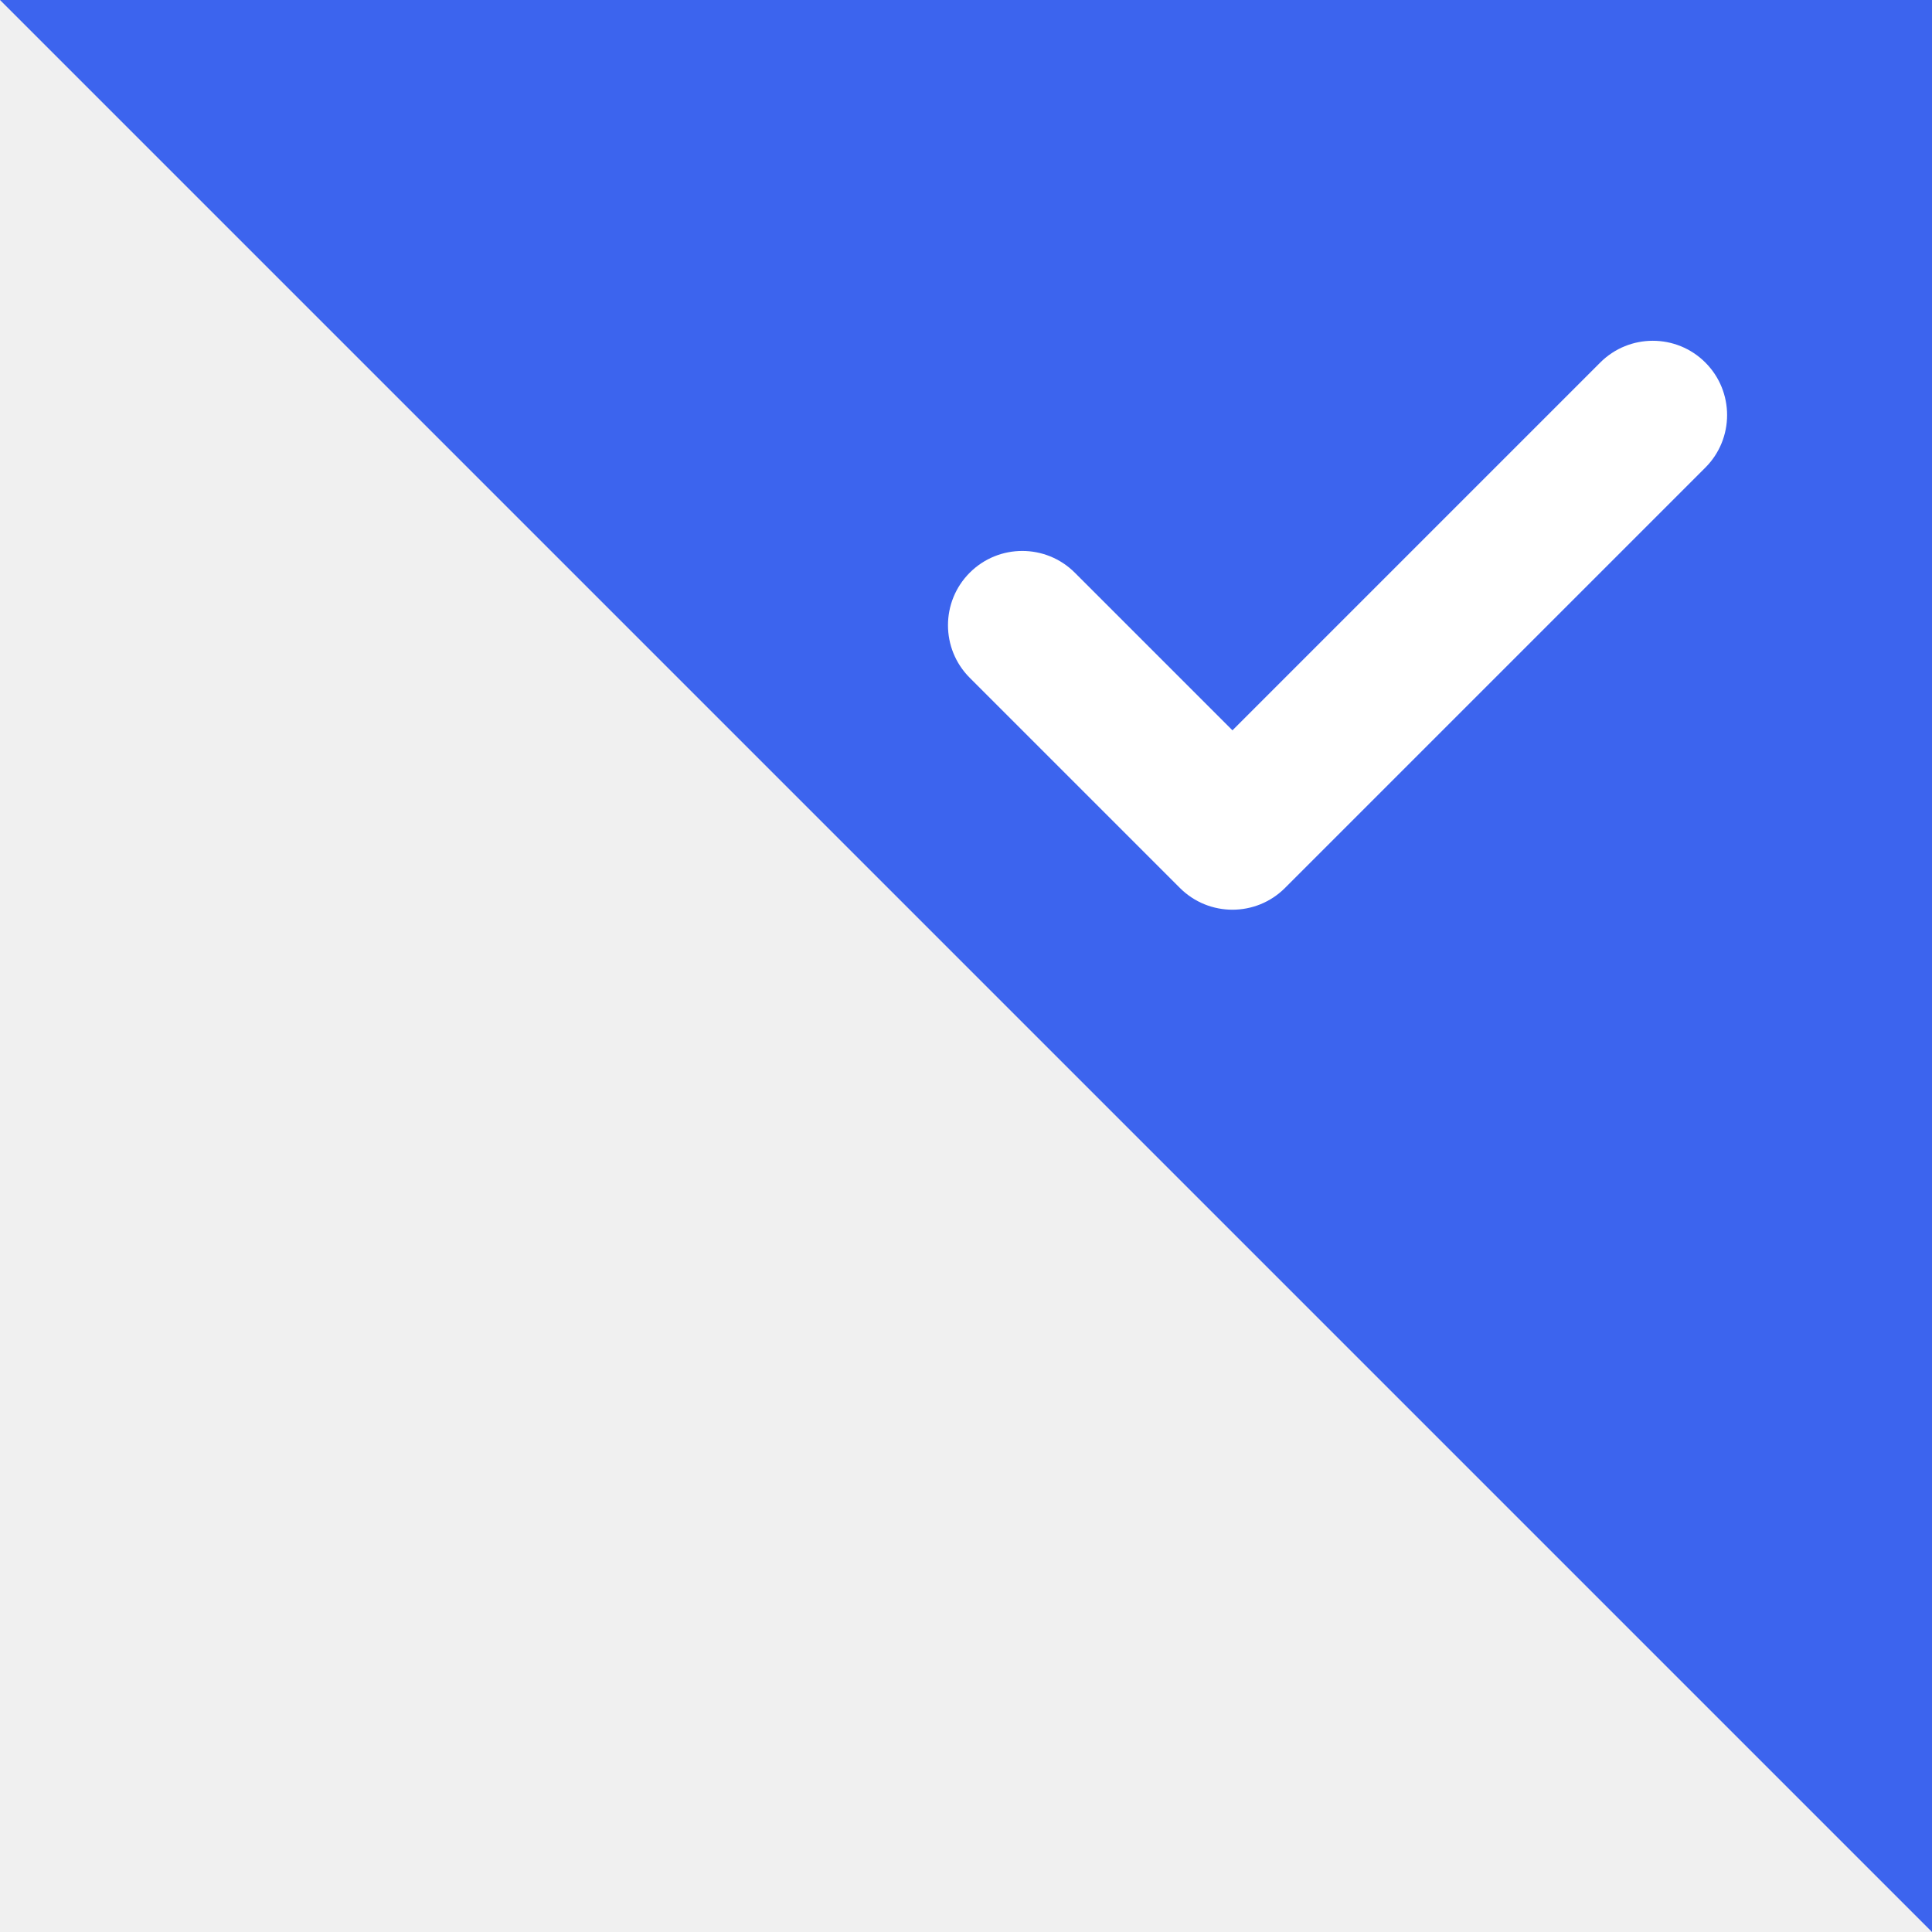
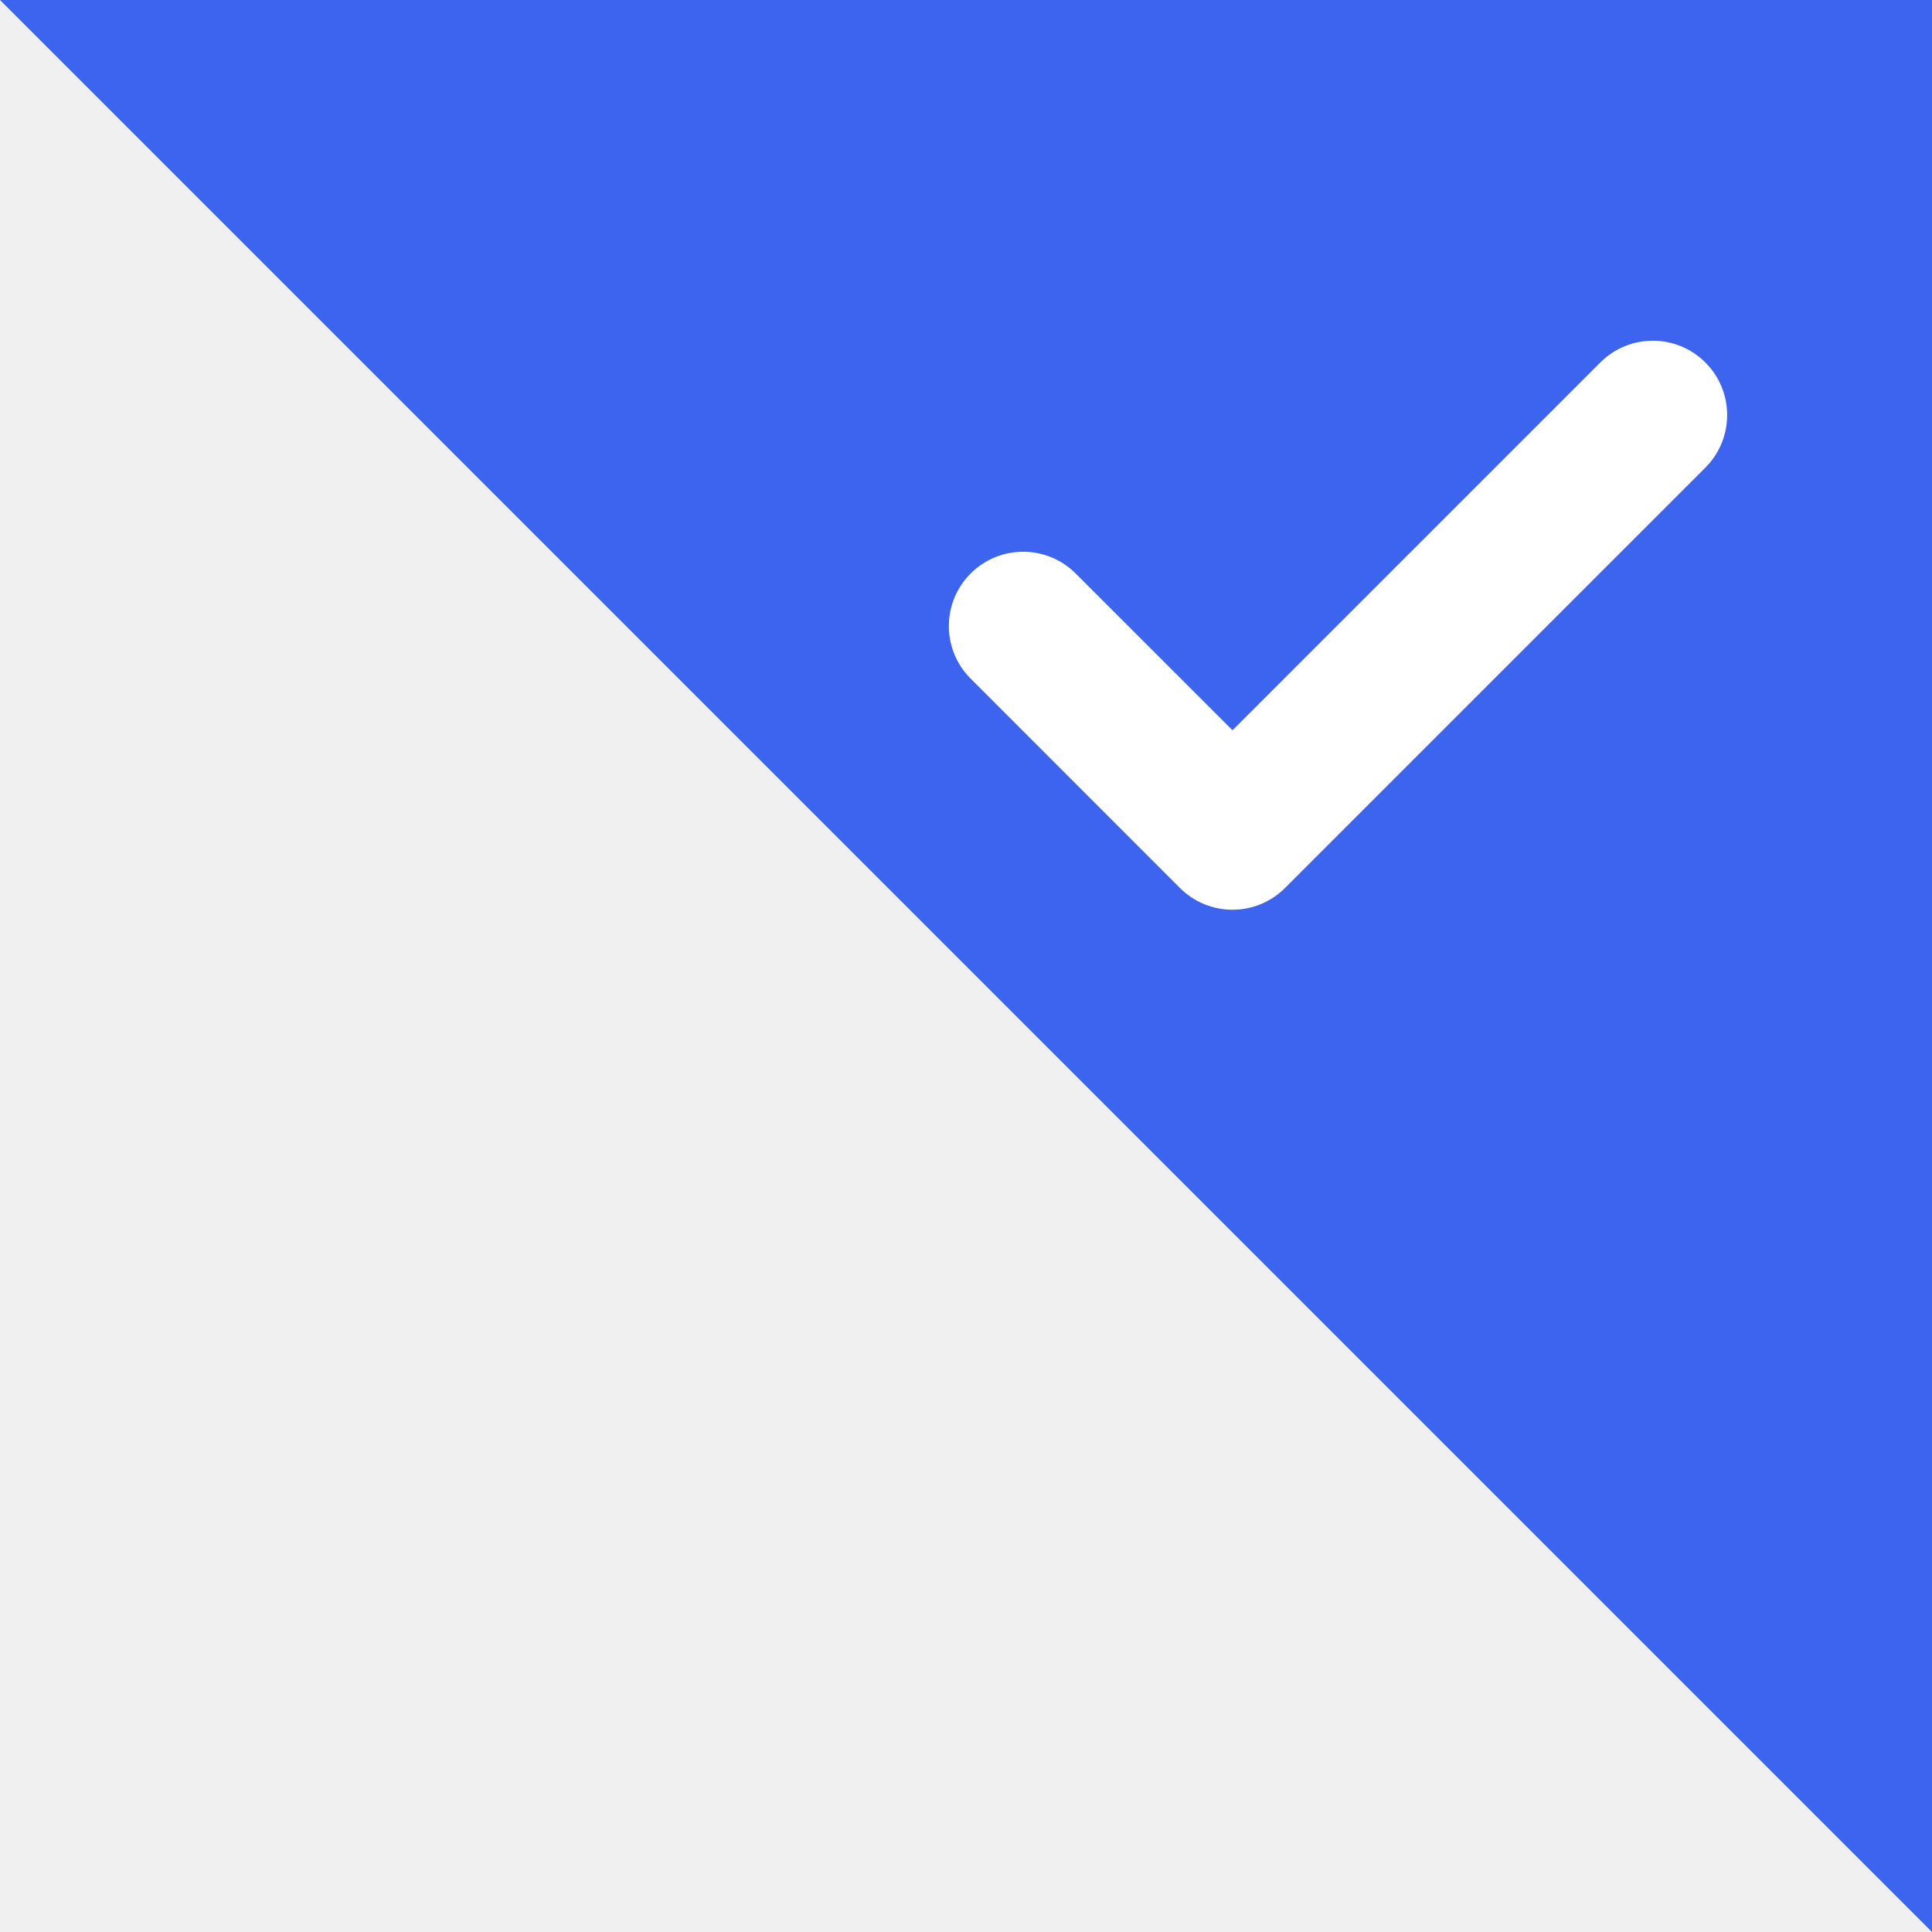
- <svg xmlns="http://www.w3.org/2000/svg" width="26px" height="26px" viewBox="0 0 26 26" version="1.1">
-   <g id="页面1" stroke="none" stroke-width="1" fill="none" fill-rule="evenodd">
-     <g id="M端-选择支付方式3" transform="translate(-94, -164)">
-       <g id="编组-2" transform="translate(30, 164)">
-         <polygon id="蒙版" fill="#3C64EE" points="64 0 90 26 90 0" />
-         <path d="M79,8 L86,8 C86.552,8 87,8.448 87,9 C87,9.552 86.552,10 86,10 L78,10 C77.448,10 77,9.552 77,9 L77,5 C77,4.448 77.448,4 78,4 C78.552,4 79,4.448 79,5 L79,8 Z" id="形状结合" fill="#FFFFFF" transform="translate(82, 7) rotate(-45) translate(-82, -7) " />
-       </g>
-     </g>
+ <svg xmlns="http://www.w3.org/2000/svg" width="26" height="26">
+   <g fill="none" fill-rule="evenodd">
+     <path fill="#3C64EE" d="M0 0l26 26V0z" />
+     <path d="M16.586 9.828l4.95-4.95a1 1 0 011.414 1.415l-5.657 5.657a1 1 0 01-1.414 0L13.05 9.12a1 1 0 011.414-1.414l2.122 2.121z" fill="#FFF" />
  </g>
</svg>
